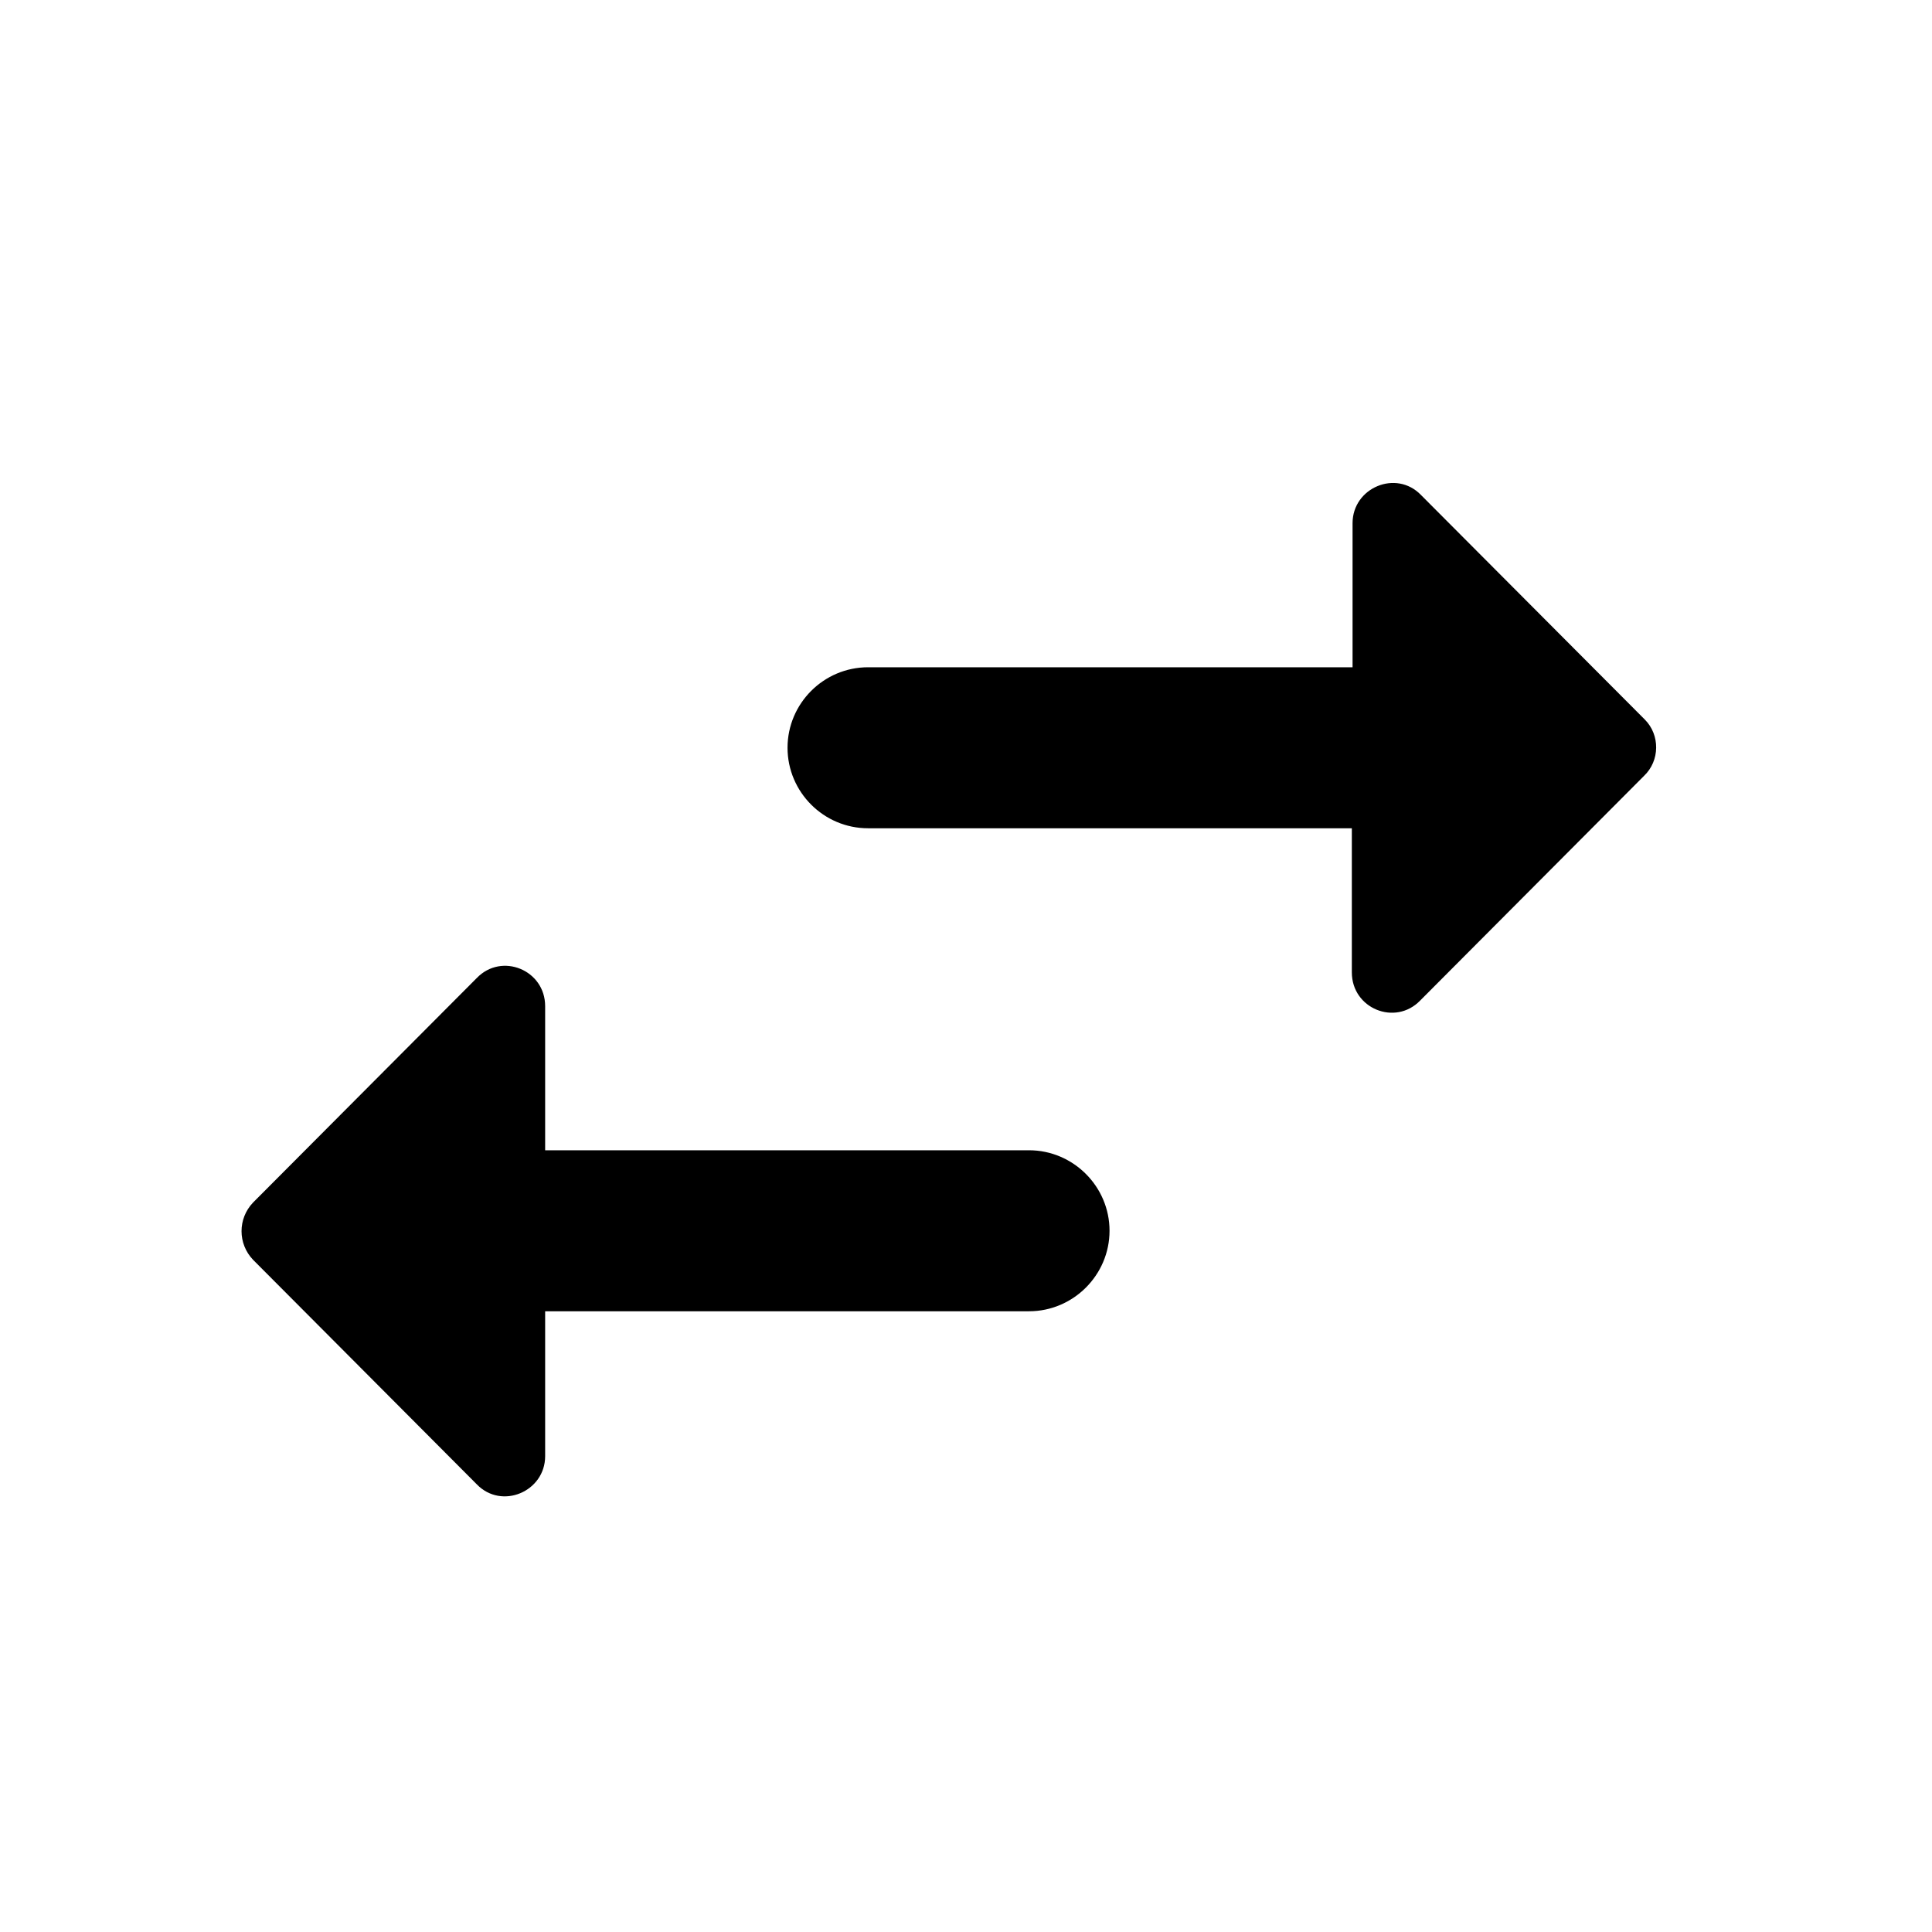
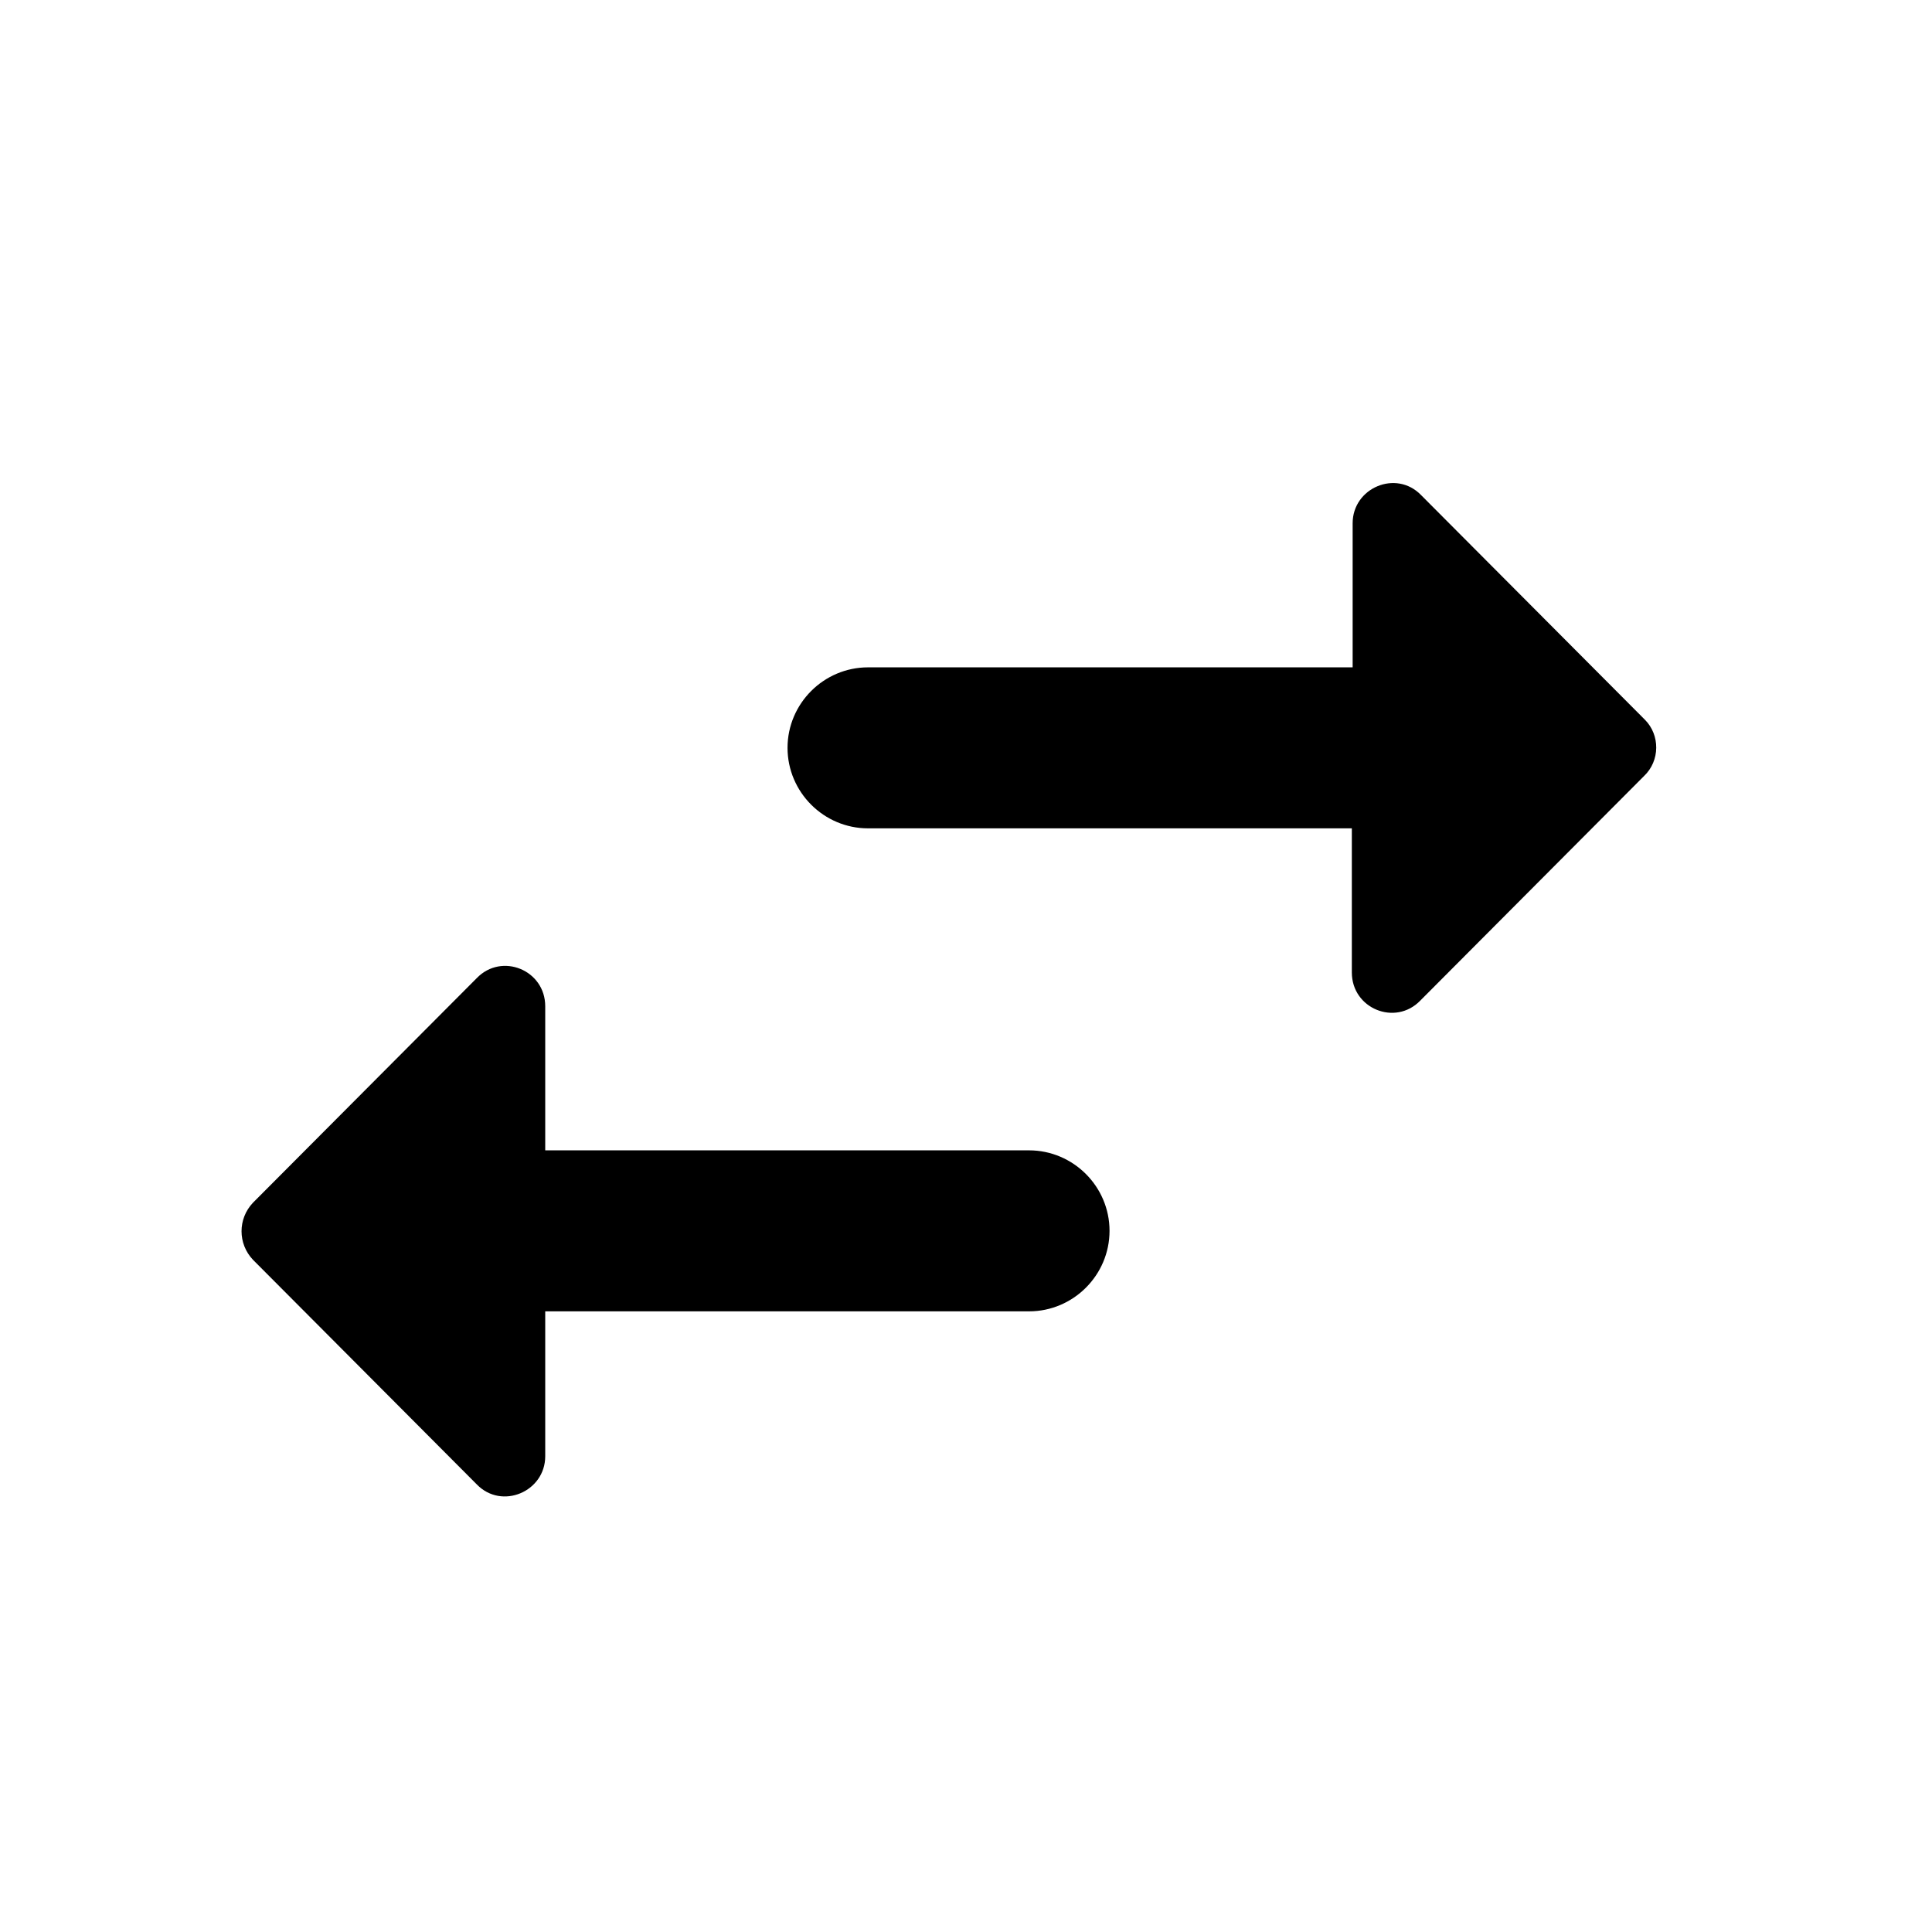
- <svg xmlns="http://www.w3.org/2000/svg" width="24" height="24" viewBox="0 0 24 24" fill="currentColor">
-   <path d="M5.923 12.149L3.143 14.939C2.953 15.139 2.953 15.449 3.143 15.649L5.923 18.439C6.232 18.759 6.772 18.529 6.772 18.089V16.289H12.783C13.332 16.289 13.783 15.839 13.783 15.289C13.783 14.739 13.332 14.289 12.783 14.289H6.772V12.499C6.772 12.049 6.232 11.829 5.923 12.149ZM20.433 8.939L17.652 6.149C17.343 5.829 16.802 6.059 16.802 6.499V8.289H10.783C10.232 8.289 9.783 8.739 9.783 9.289C9.783 9.839 10.232 10.289 10.783 10.289H16.793V12.079C16.793 12.529 17.332 12.749 17.642 12.429L20.422 9.639C20.622 9.449 20.622 9.129 20.433 8.939Z" fill="currentColor" />
+ <svg xmlns="http://www.w3.org/2000/svg" width="24" height="24" fill="currentColor" viewBox="0 0 24 24">
+   <path d="m5.923 12.15-2.78 2.79c-.19.2-.19.51 0 .71l2.78 2.79c.31.32.85.09.85-.35v-1.8h6.01c.55 0 1-.45 1-1s-.45-1-1-1h-6.01V12.5c0-.45-.54-.67-.85-.35m14.51-3.21-2.78-2.79c-.31-.32-.85-.09-.85.35v1.79h-6.02c-.55 0-1 .45-1 1s.45 1 1 1h6.01v1.79c0 .45.54.67.85.35l2.78-2.79c.2-.19.2-.51.01-.7" />
</svg>
